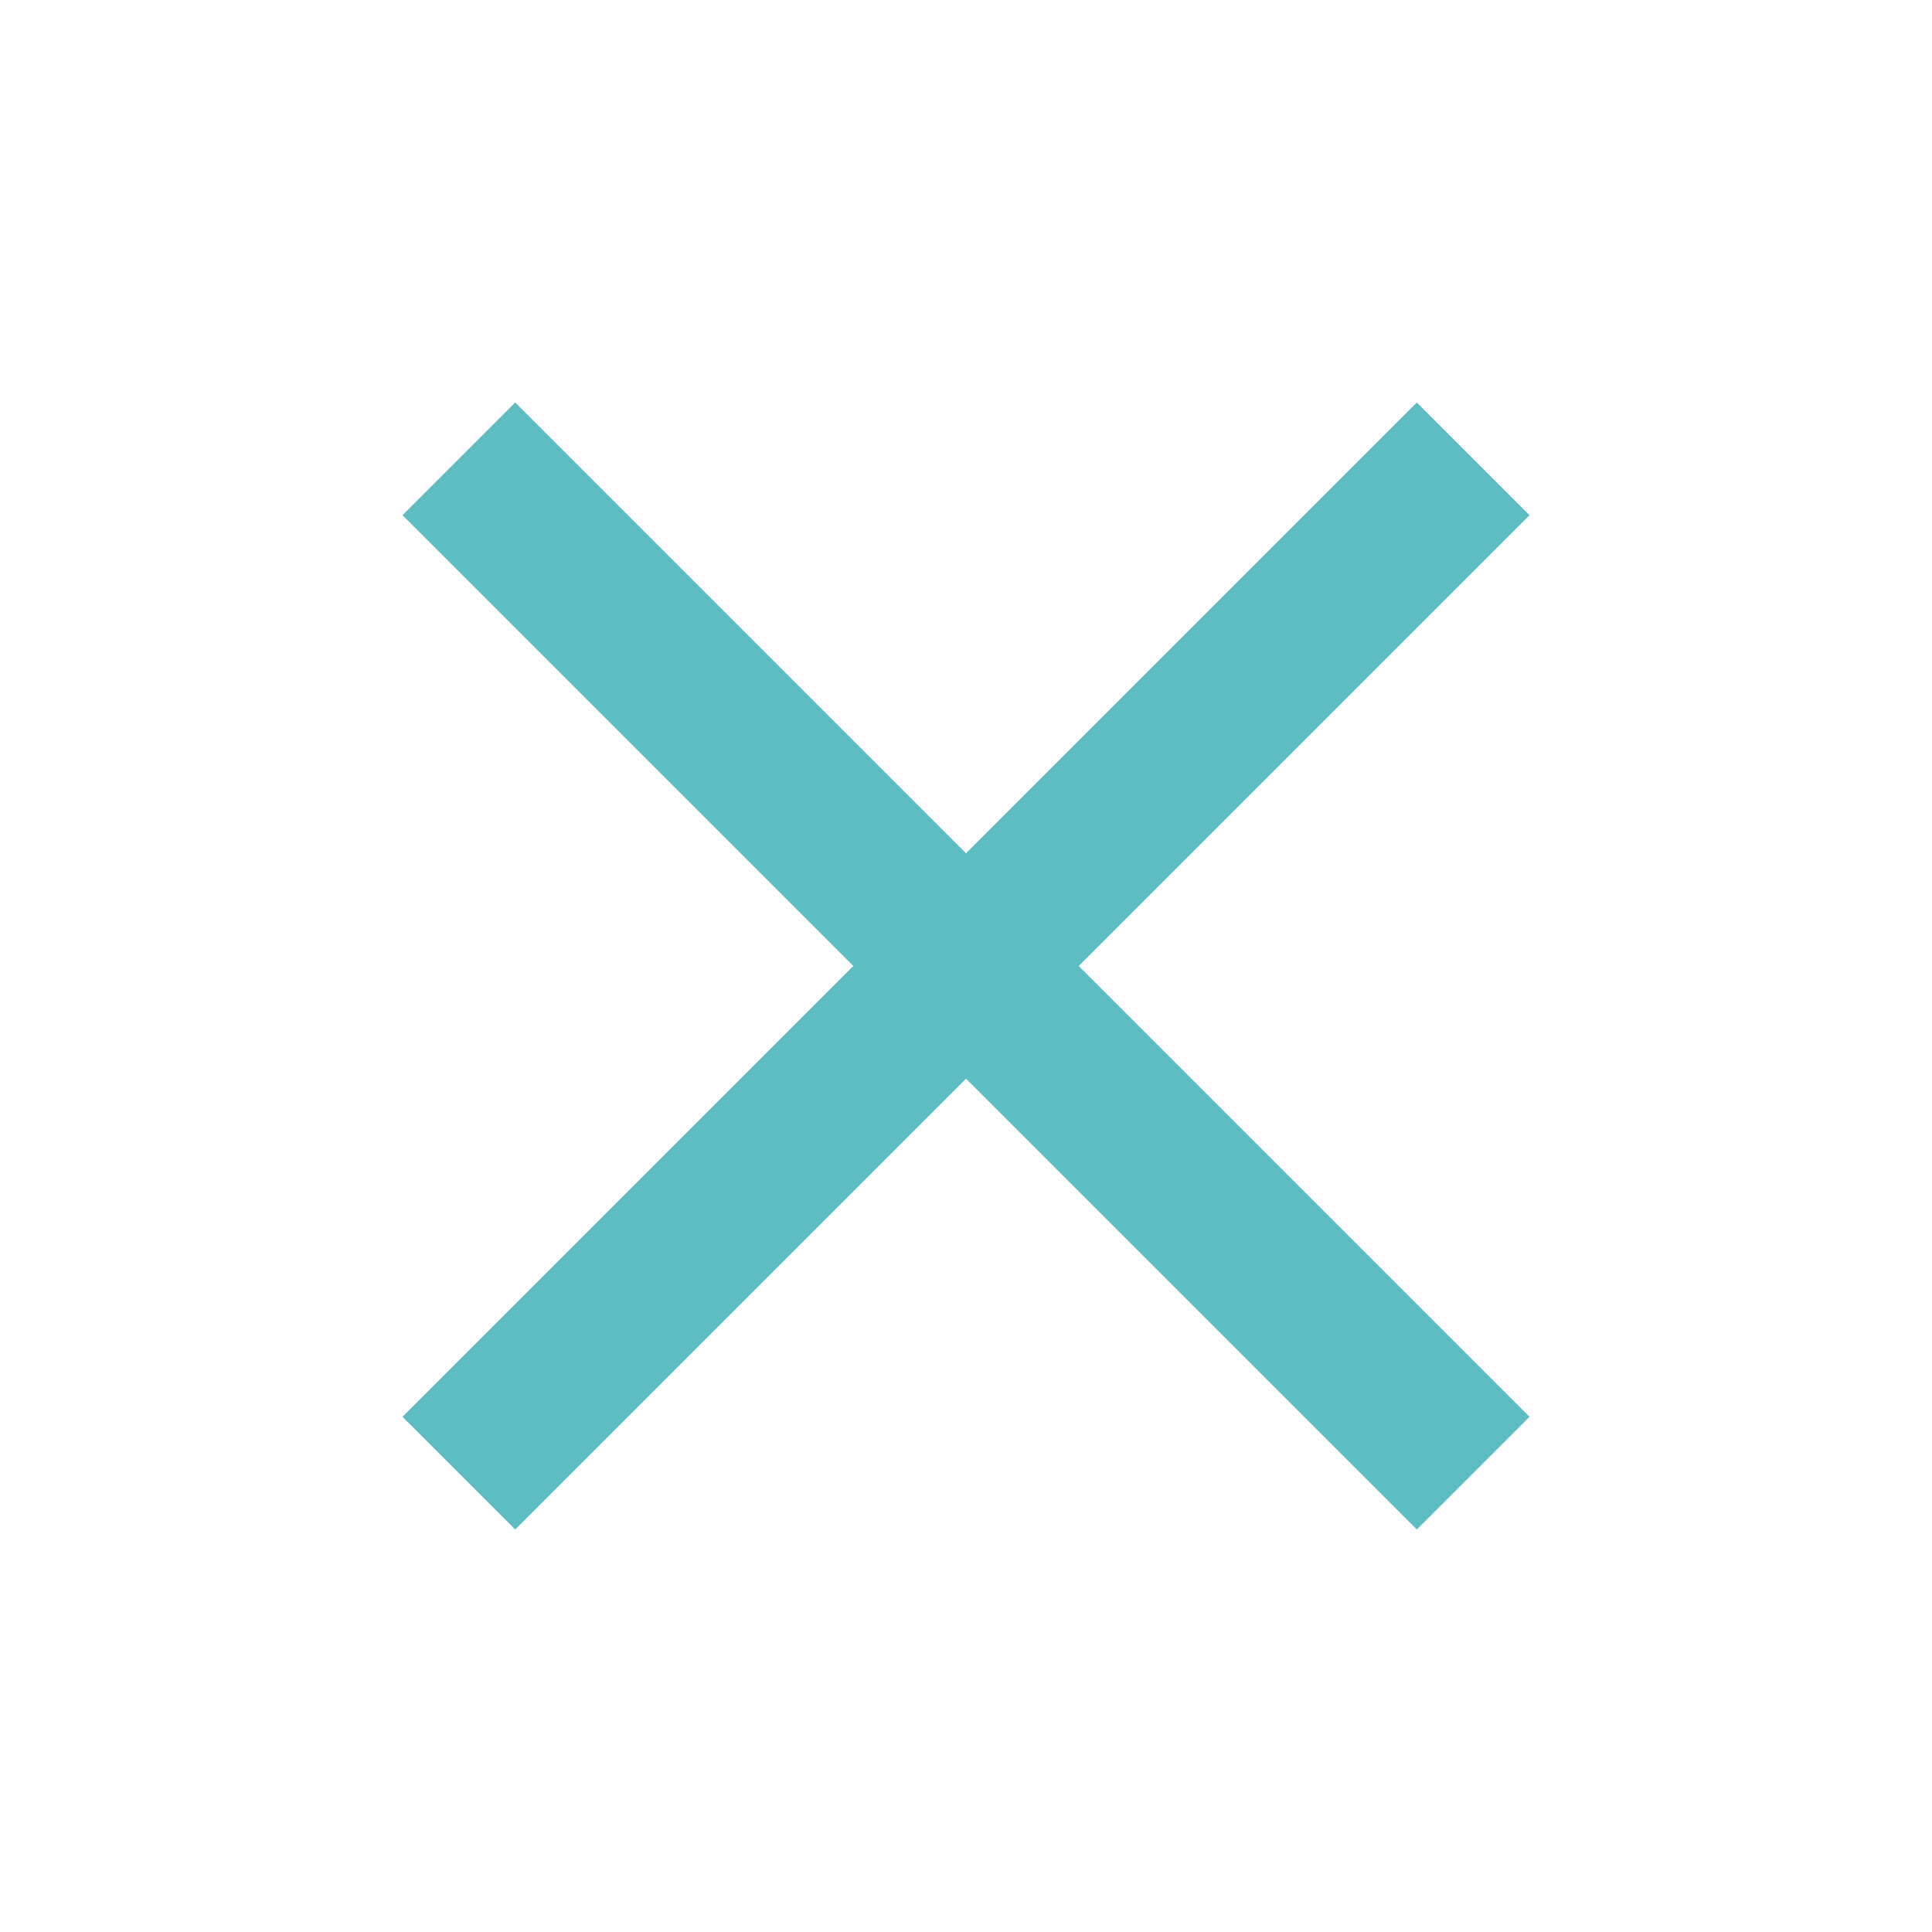
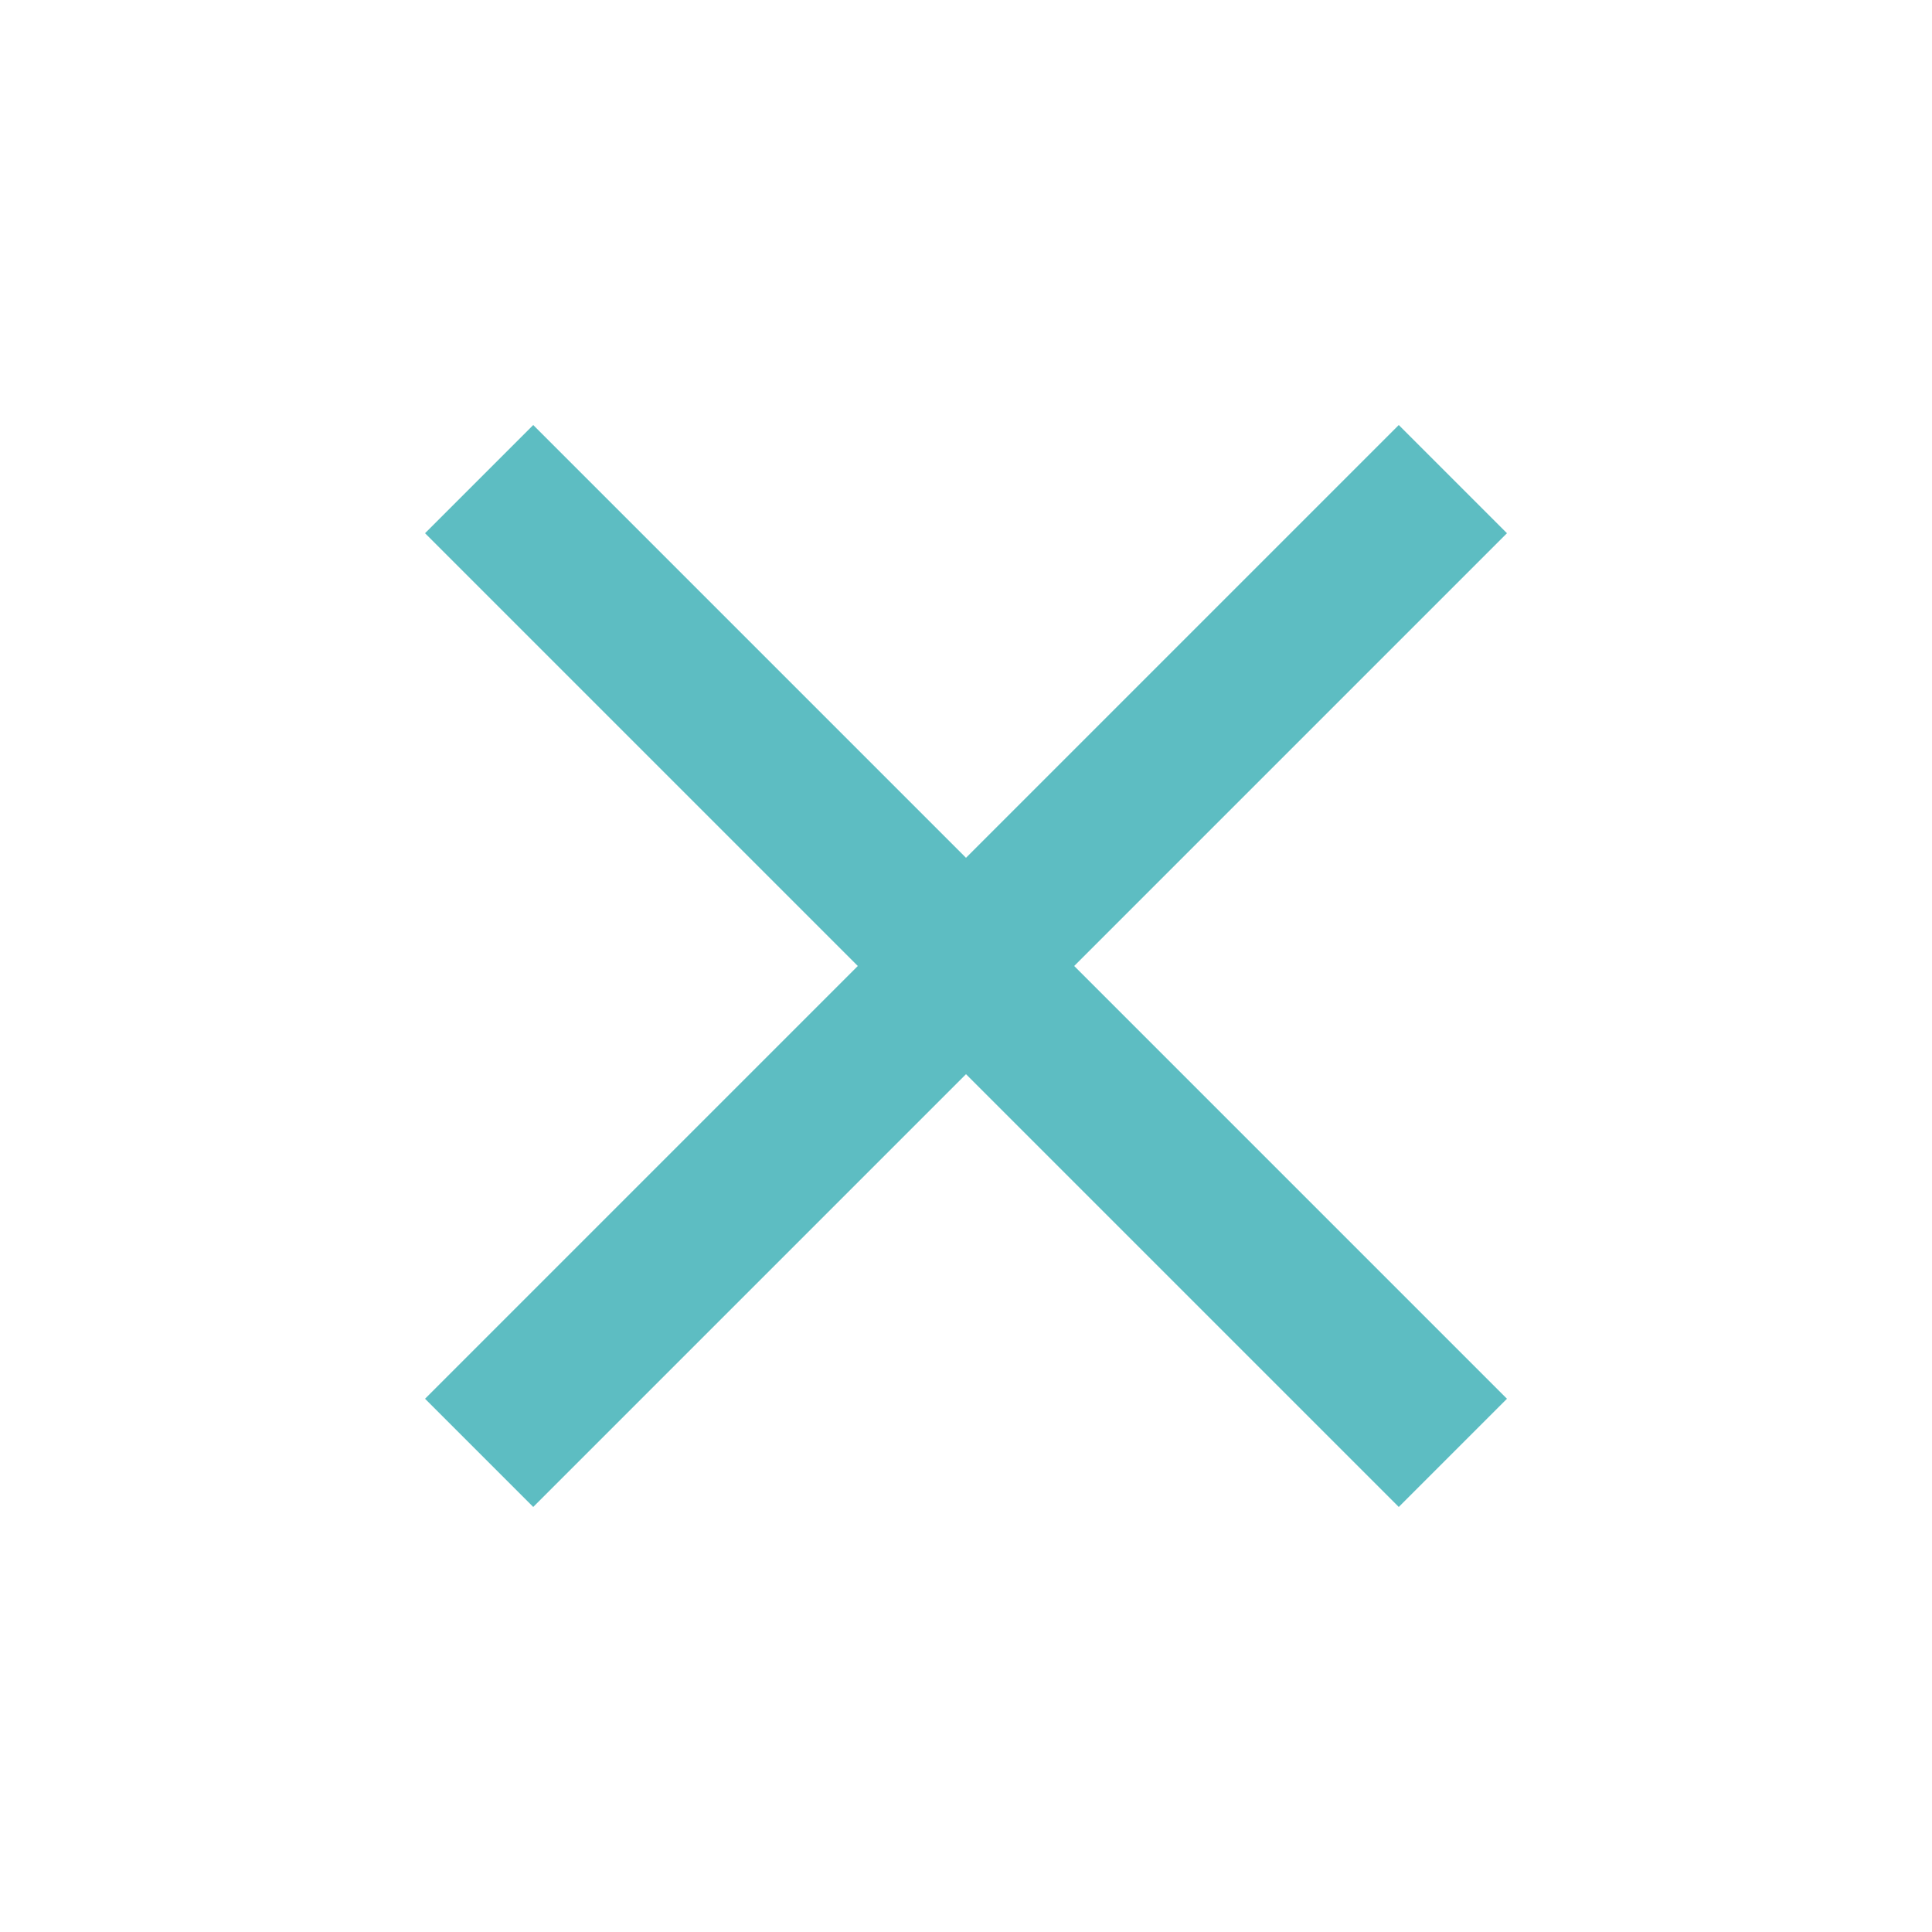
- <svg xmlns="http://www.w3.org/2000/svg" xmlns:xlink="http://www.w3.org/1999/xlink" width="24" height="24" viewBox="0 0 24 24">
+ <svg xmlns="http://www.w3.org/2000/svg" xmlns:xlink="http://www.w3.org/1999/xlink" width="25" height="25" viewBox="0 0 25 25">
  <defs>
-     <path id="a" d="M14 1.4L12.6 0 7 5.6 1.4 0 0 1.4 5.6 7 0 12.6 1.4 14 7 8.4l5.6 5.6 1.4-1.4L8.4 7z" />
+     <path id="a" d="M14.5 1.9L13.1.5 7.5 6.1 1.9.5.5 1.9l5.6 5.6-5.6 5.6 1.4 1.4 5.6-5.6 5.6 5.6 1.4-1.4-5.6-5.6z" />
  </defs>
  <use fill="#5DBDC2" fill-rule="evenodd" transform="translate(5 5)" xlink:href="#a" />
</svg>
